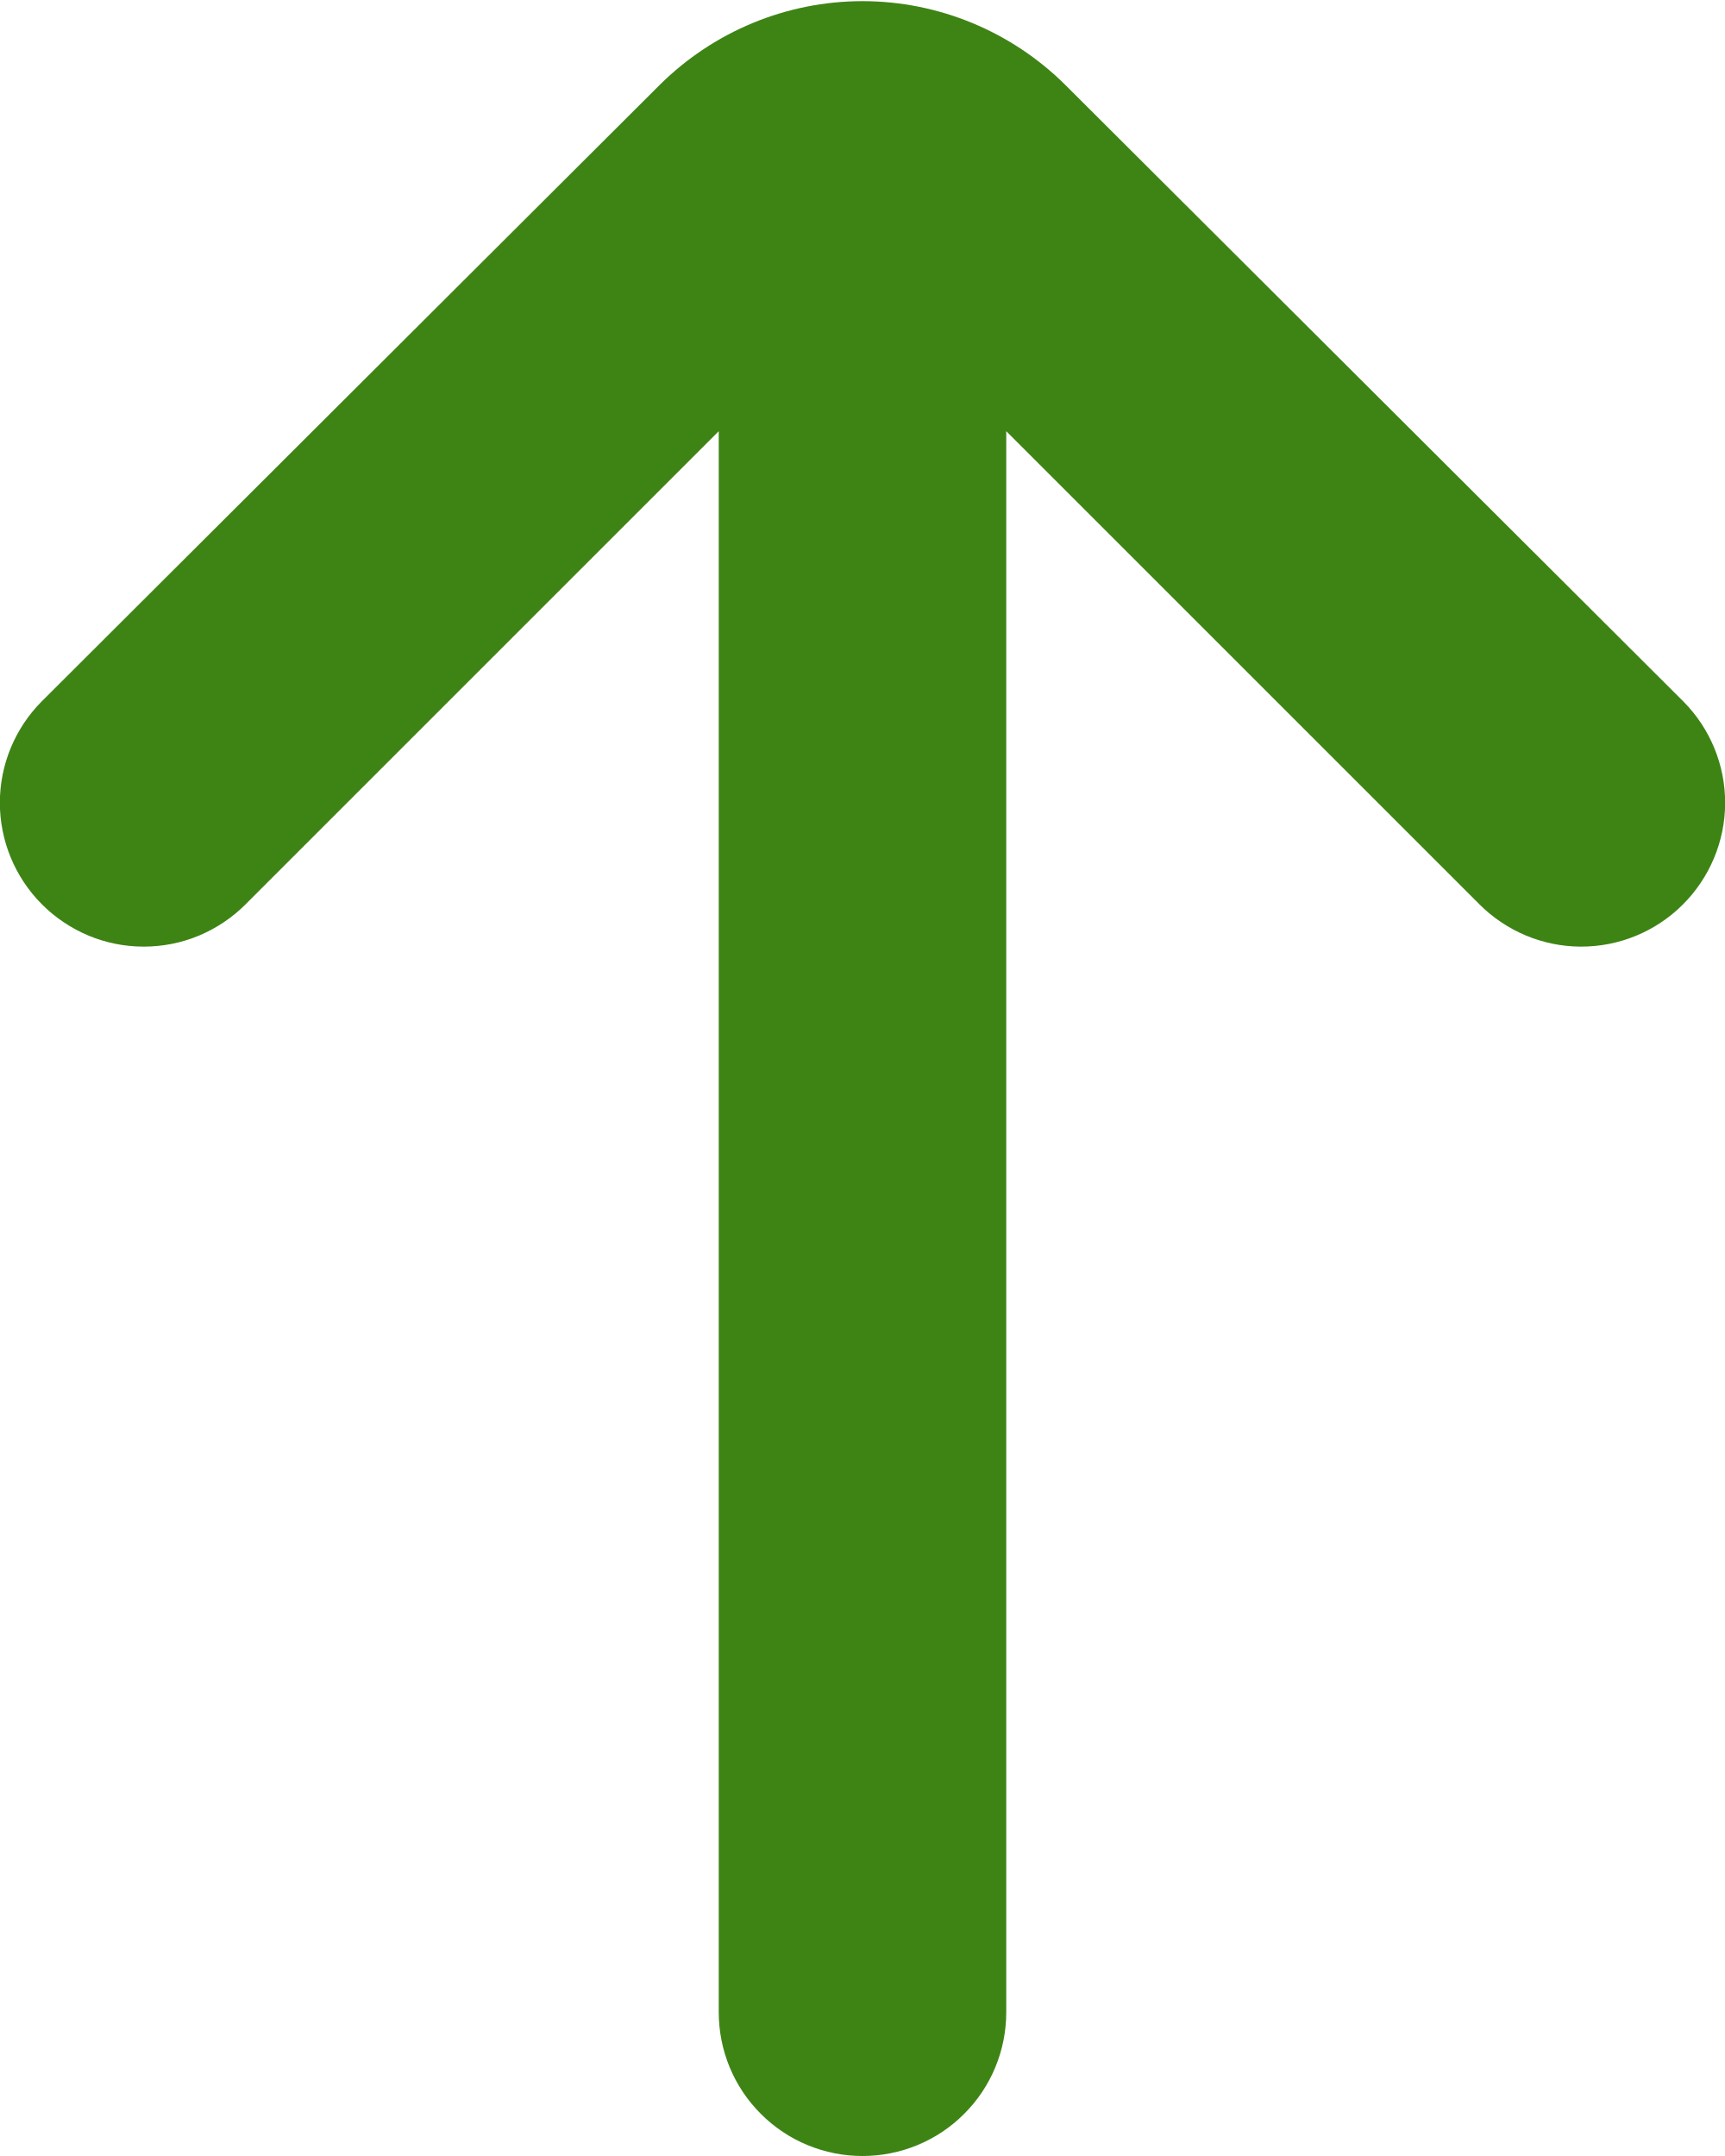
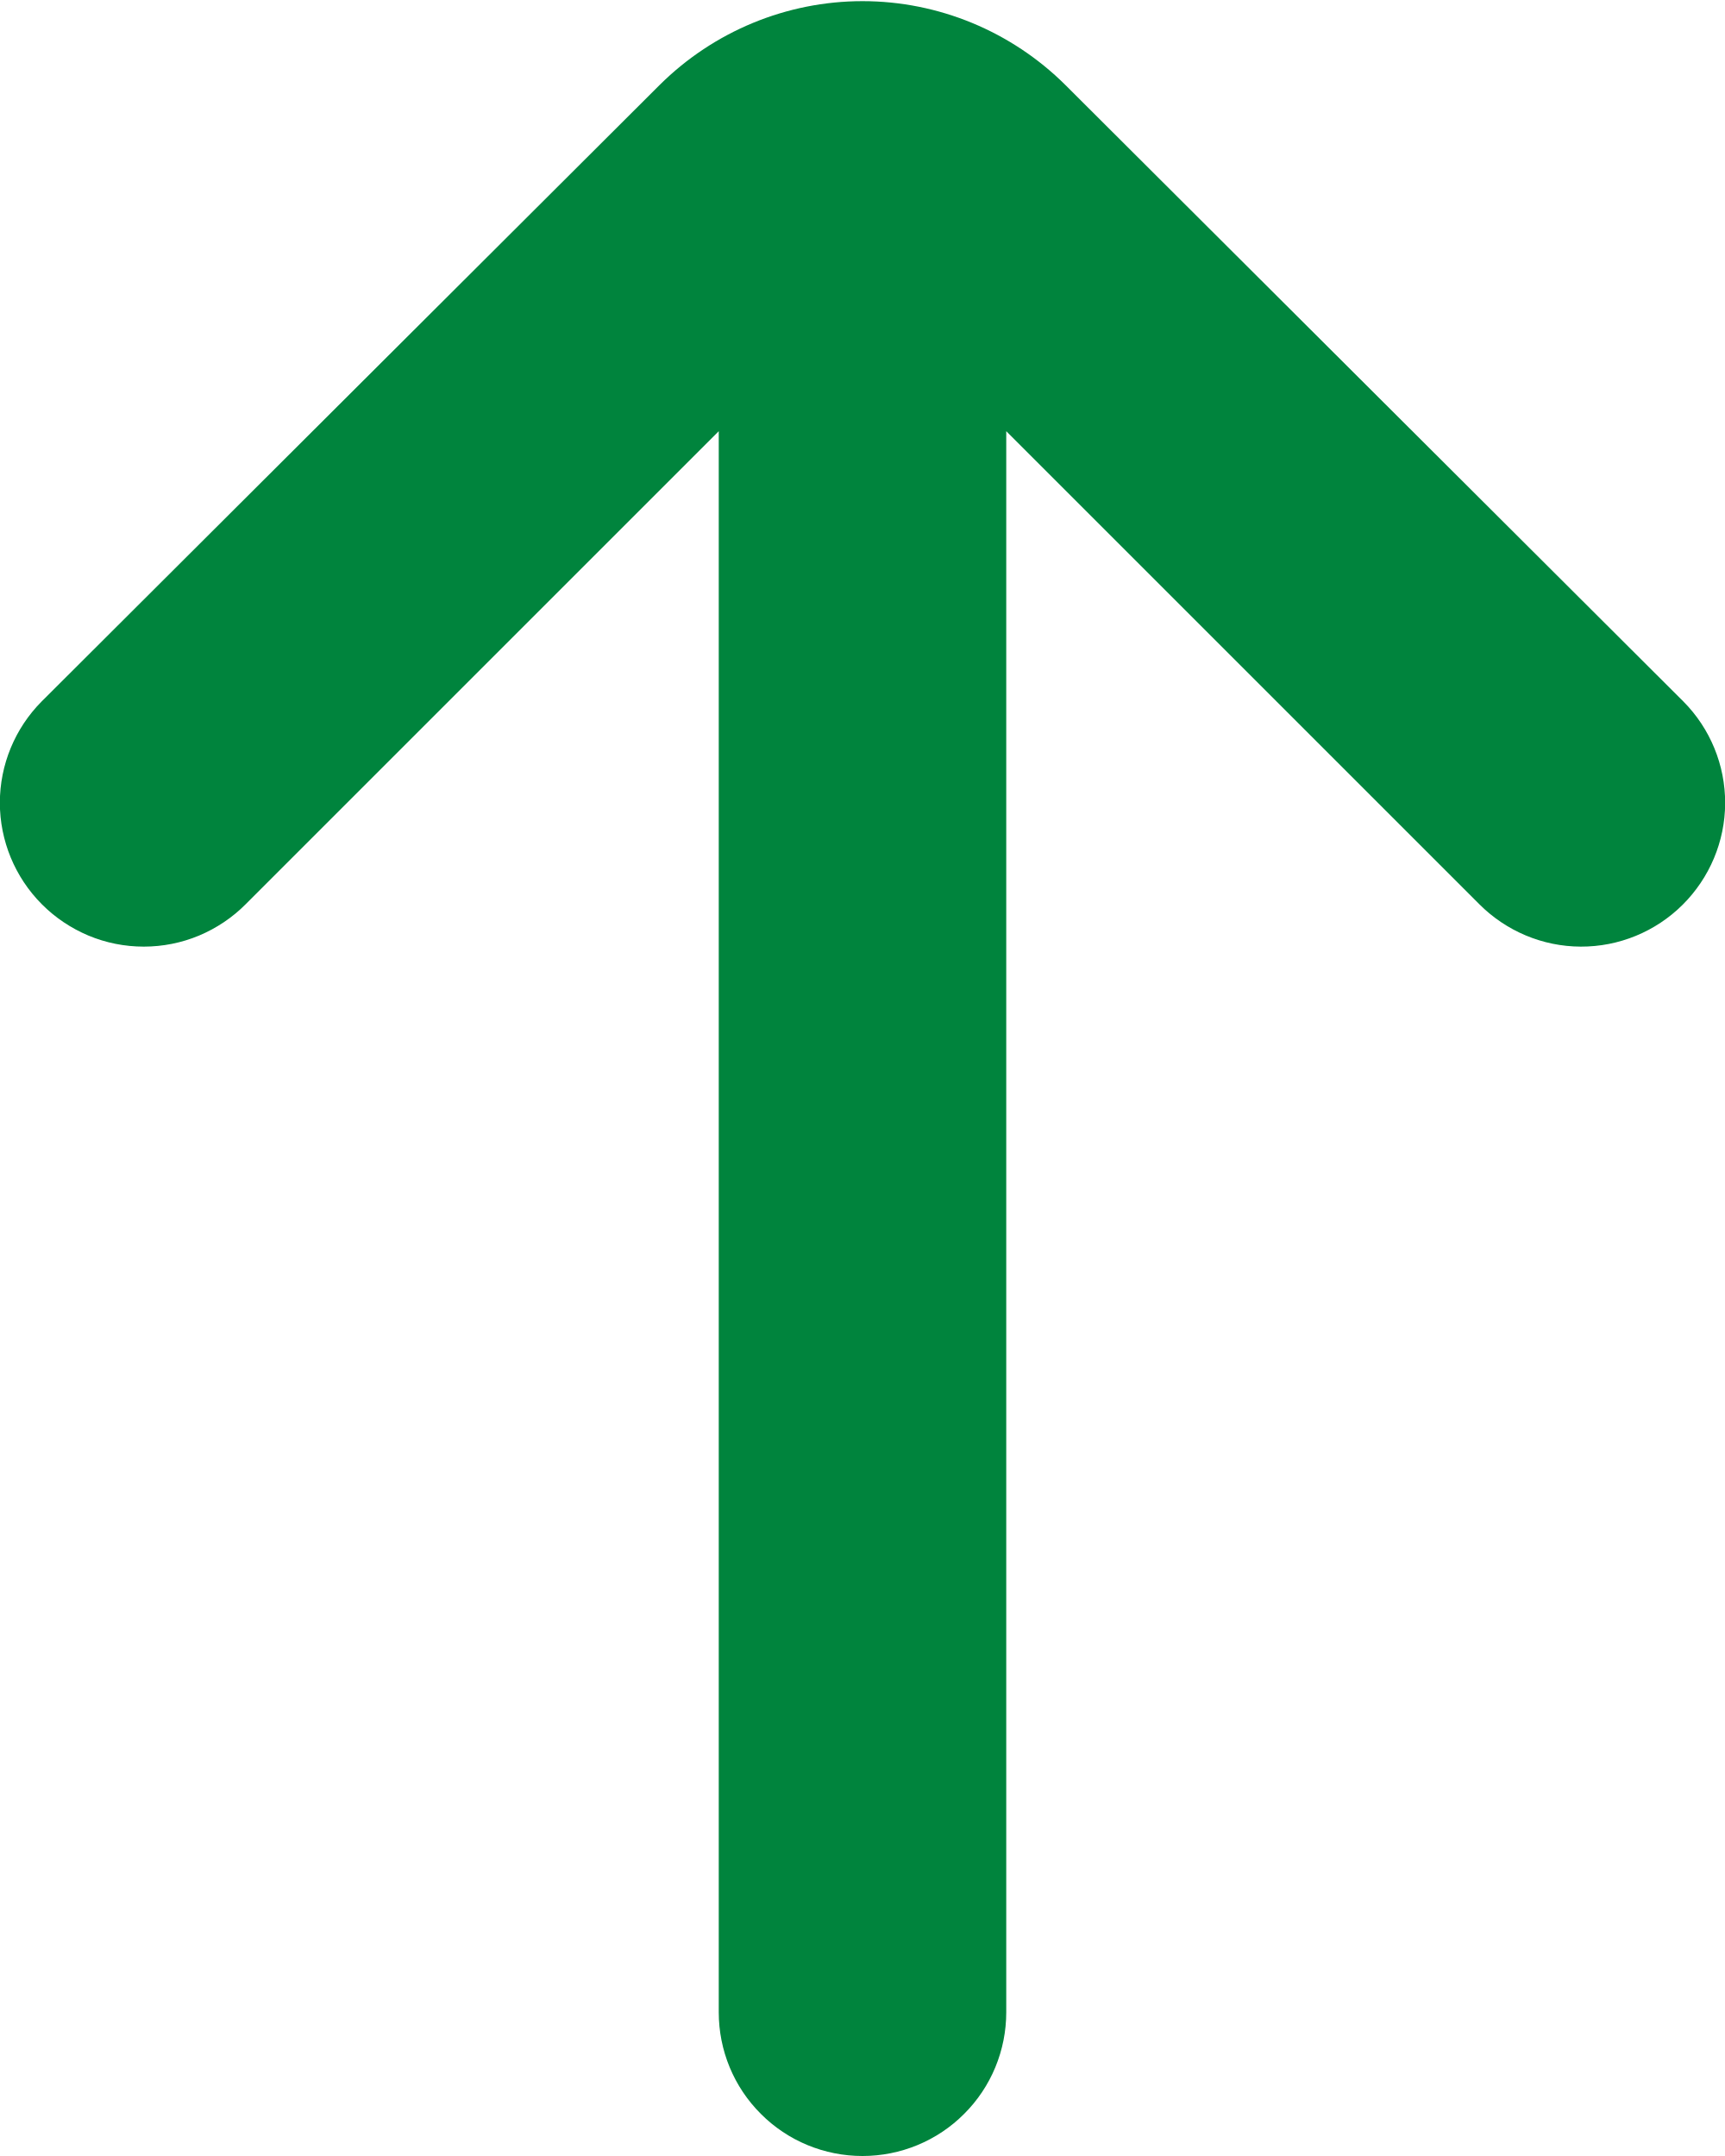
<svg xmlns="http://www.w3.org/2000/svg" width="12" height="15" viewBox="0 0 12 15" fill="none">
-   <path d="M11.71 4.88L7.41 0.59C7.035 0.218 6.528 0.008 6 0.008C5.472 0.008 4.965 0.218 4.59 0.59L0.29 4.88C0.104 5.067 -0.001 5.321 -0.001 5.585C-0.001 5.849 0.104 6.103 0.29 6.29C0.383 6.384 0.494 6.458 0.615 6.509C0.737 6.56 0.868 6.586 1 6.586C1.132 6.586 1.263 6.56 1.385 6.509C1.506 6.458 1.617 6.384 1.71 6.29L5 3V14C5 14.265 5.105 14.52 5.293 14.707C5.48 14.895 5.735 15 6 15C6.265 15 6.52 14.895 6.707 14.707C6.895 14.52 7 14.265 7 14V3L10.29 6.29C10.477 6.478 10.731 6.585 10.996 6.586C11.262 6.587 11.517 6.482 11.705 6.295C11.893 6.108 12 5.854 12.001 5.589C12.002 5.323 11.897 5.068 11.71 4.88Z" fill="#3E8415" />
+   <path d="M11.71 4.88L7.41 0.59C7.035 0.218 6.528 0.008 6 0.008C5.472 0.008 4.965 0.218 4.59 0.59L0.29 4.88C0.104 5.067 -0.001 5.321 -0.001 5.585C-0.001 5.849 0.104 6.103 0.29 6.29C0.383 6.384 0.494 6.458 0.615 6.509C0.737 6.56 0.868 6.586 1 6.586C1.132 6.586 1.263 6.56 1.385 6.509C1.506 6.458 1.617 6.384 1.71 6.29L5 3V14C5 14.265 5.105 14.52 5.293 14.707C5.48 14.895 5.735 15 6 15C6.265 15 6.52 14.895 6.707 14.707C6.895 14.52 7 14.265 7 14V3L10.29 6.29C10.477 6.478 10.731 6.585 10.996 6.586C11.262 6.587 11.517 6.482 11.705 6.295C11.893 6.108 12 5.854 12.001 5.589C12.002 5.323 11.897 5.068 11.71 4.88Z" fill="#00843D" />
</svg>
